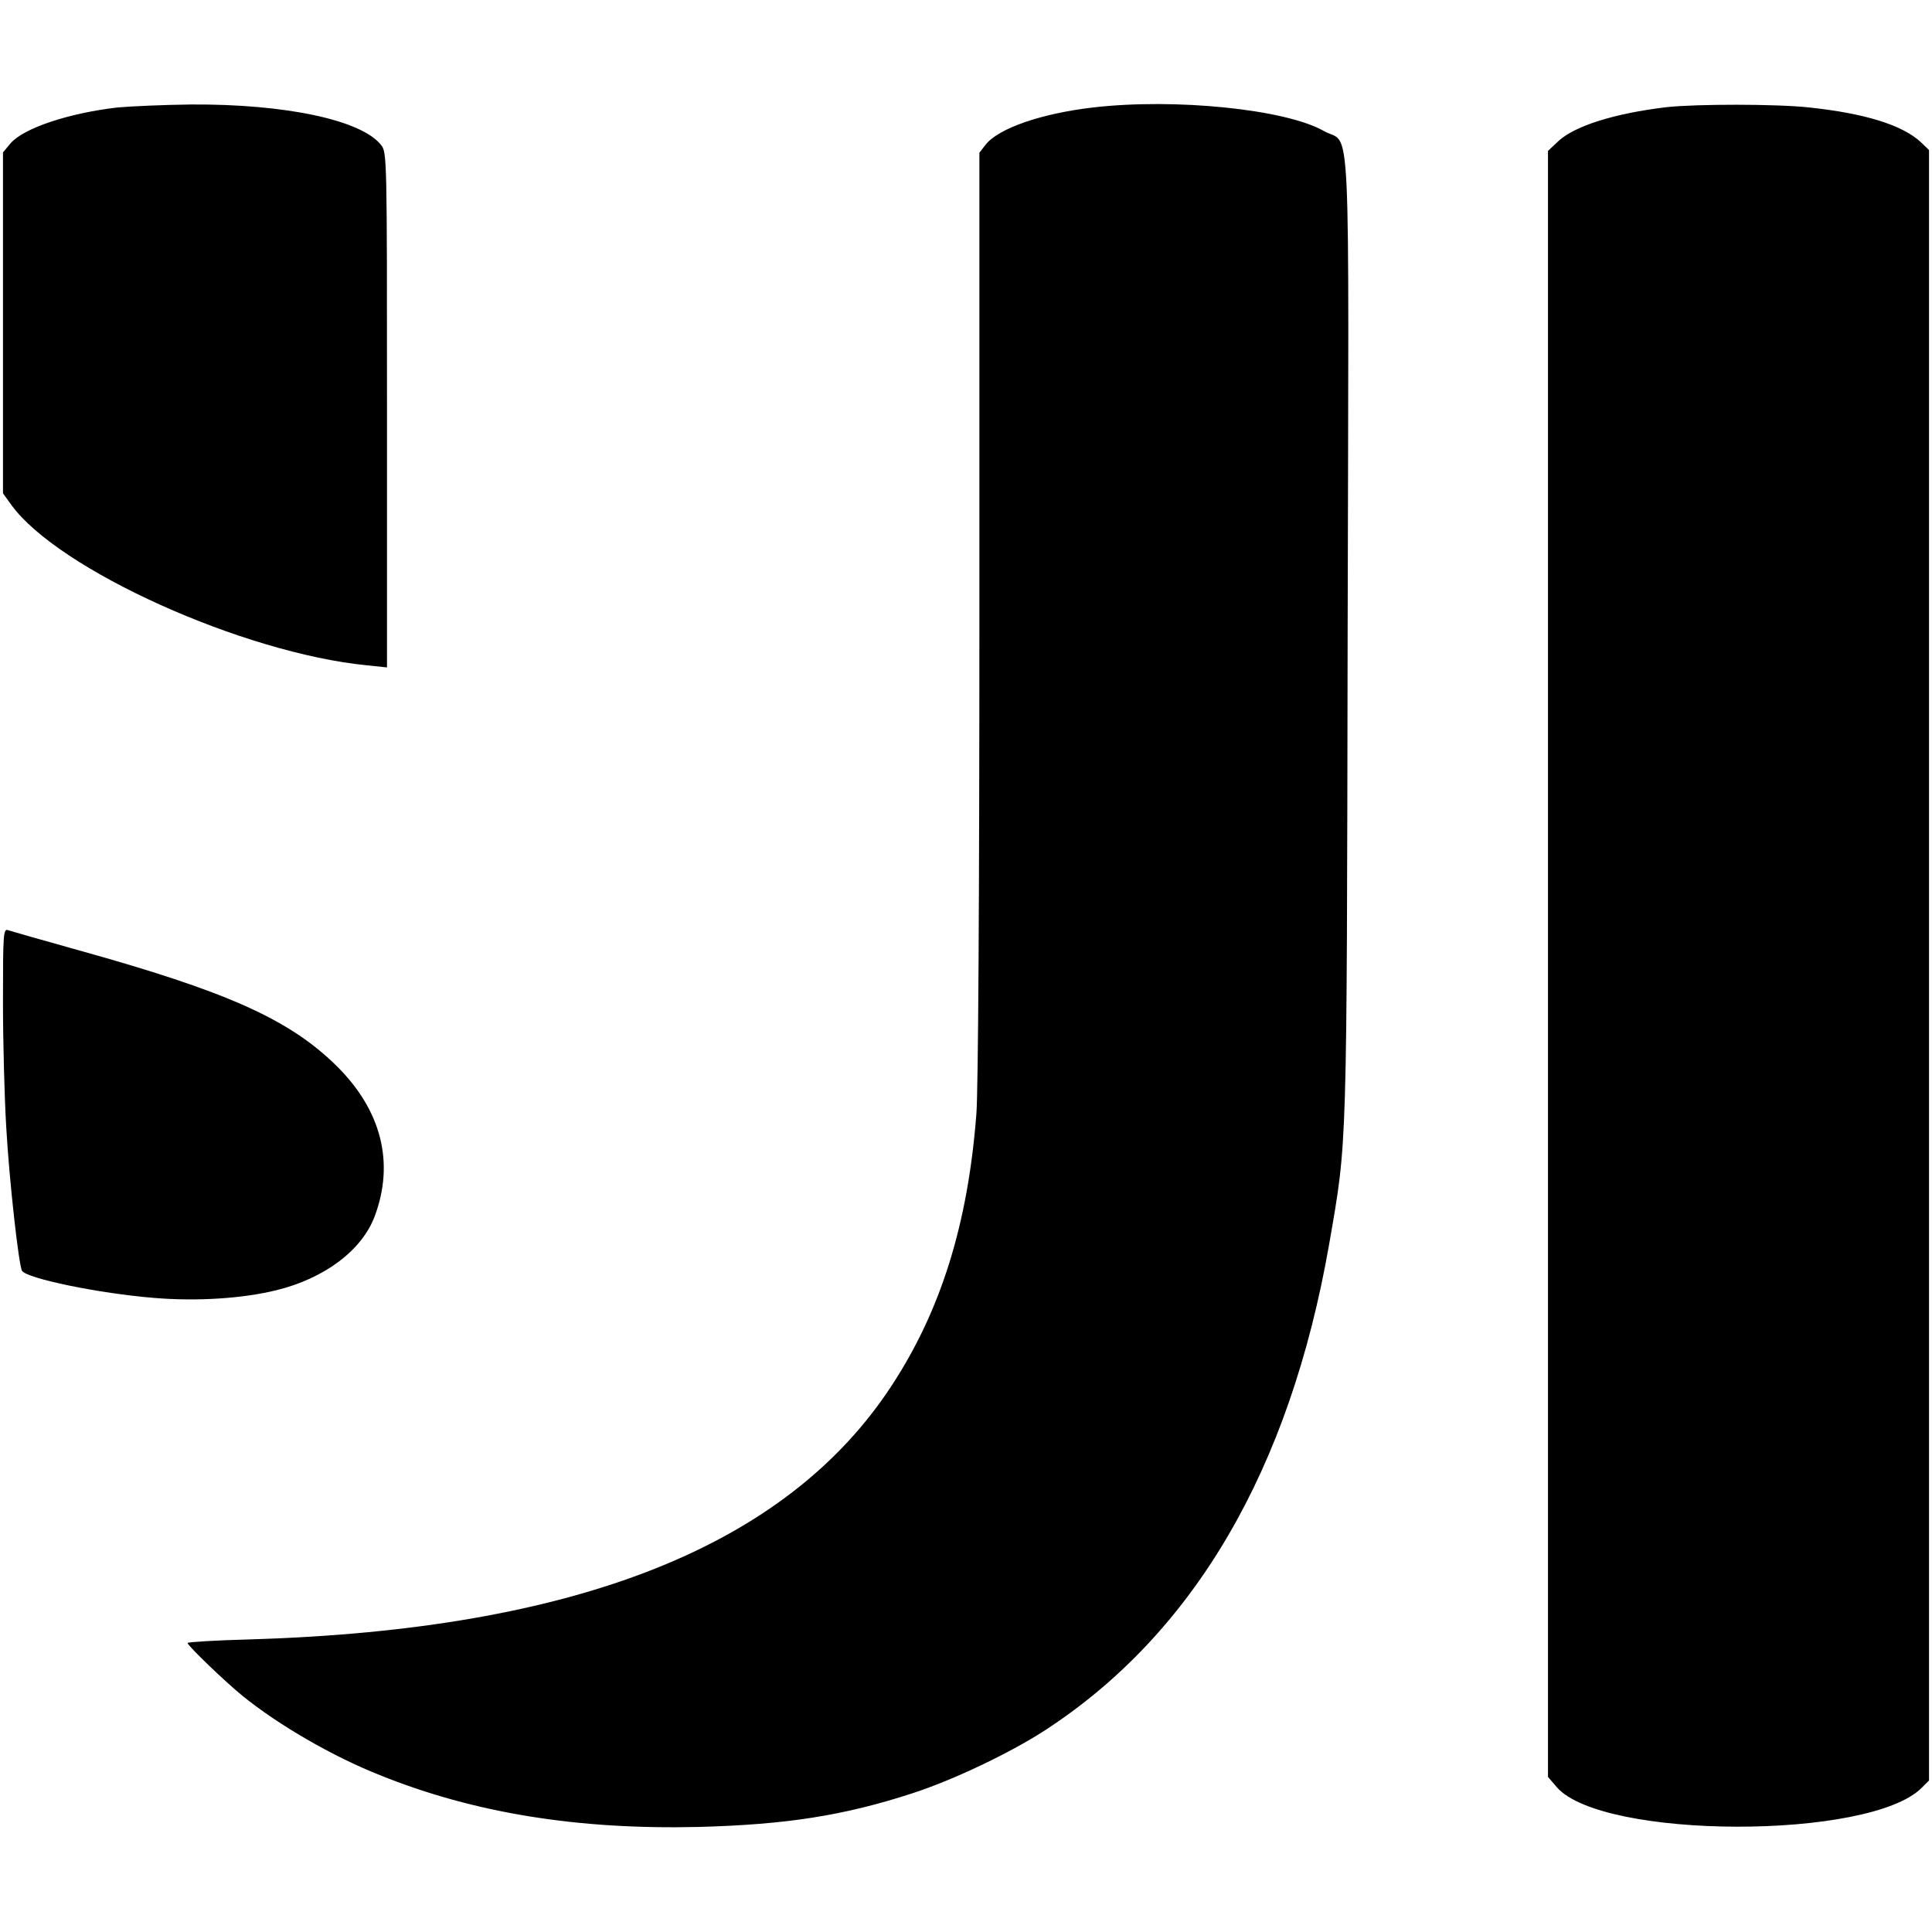
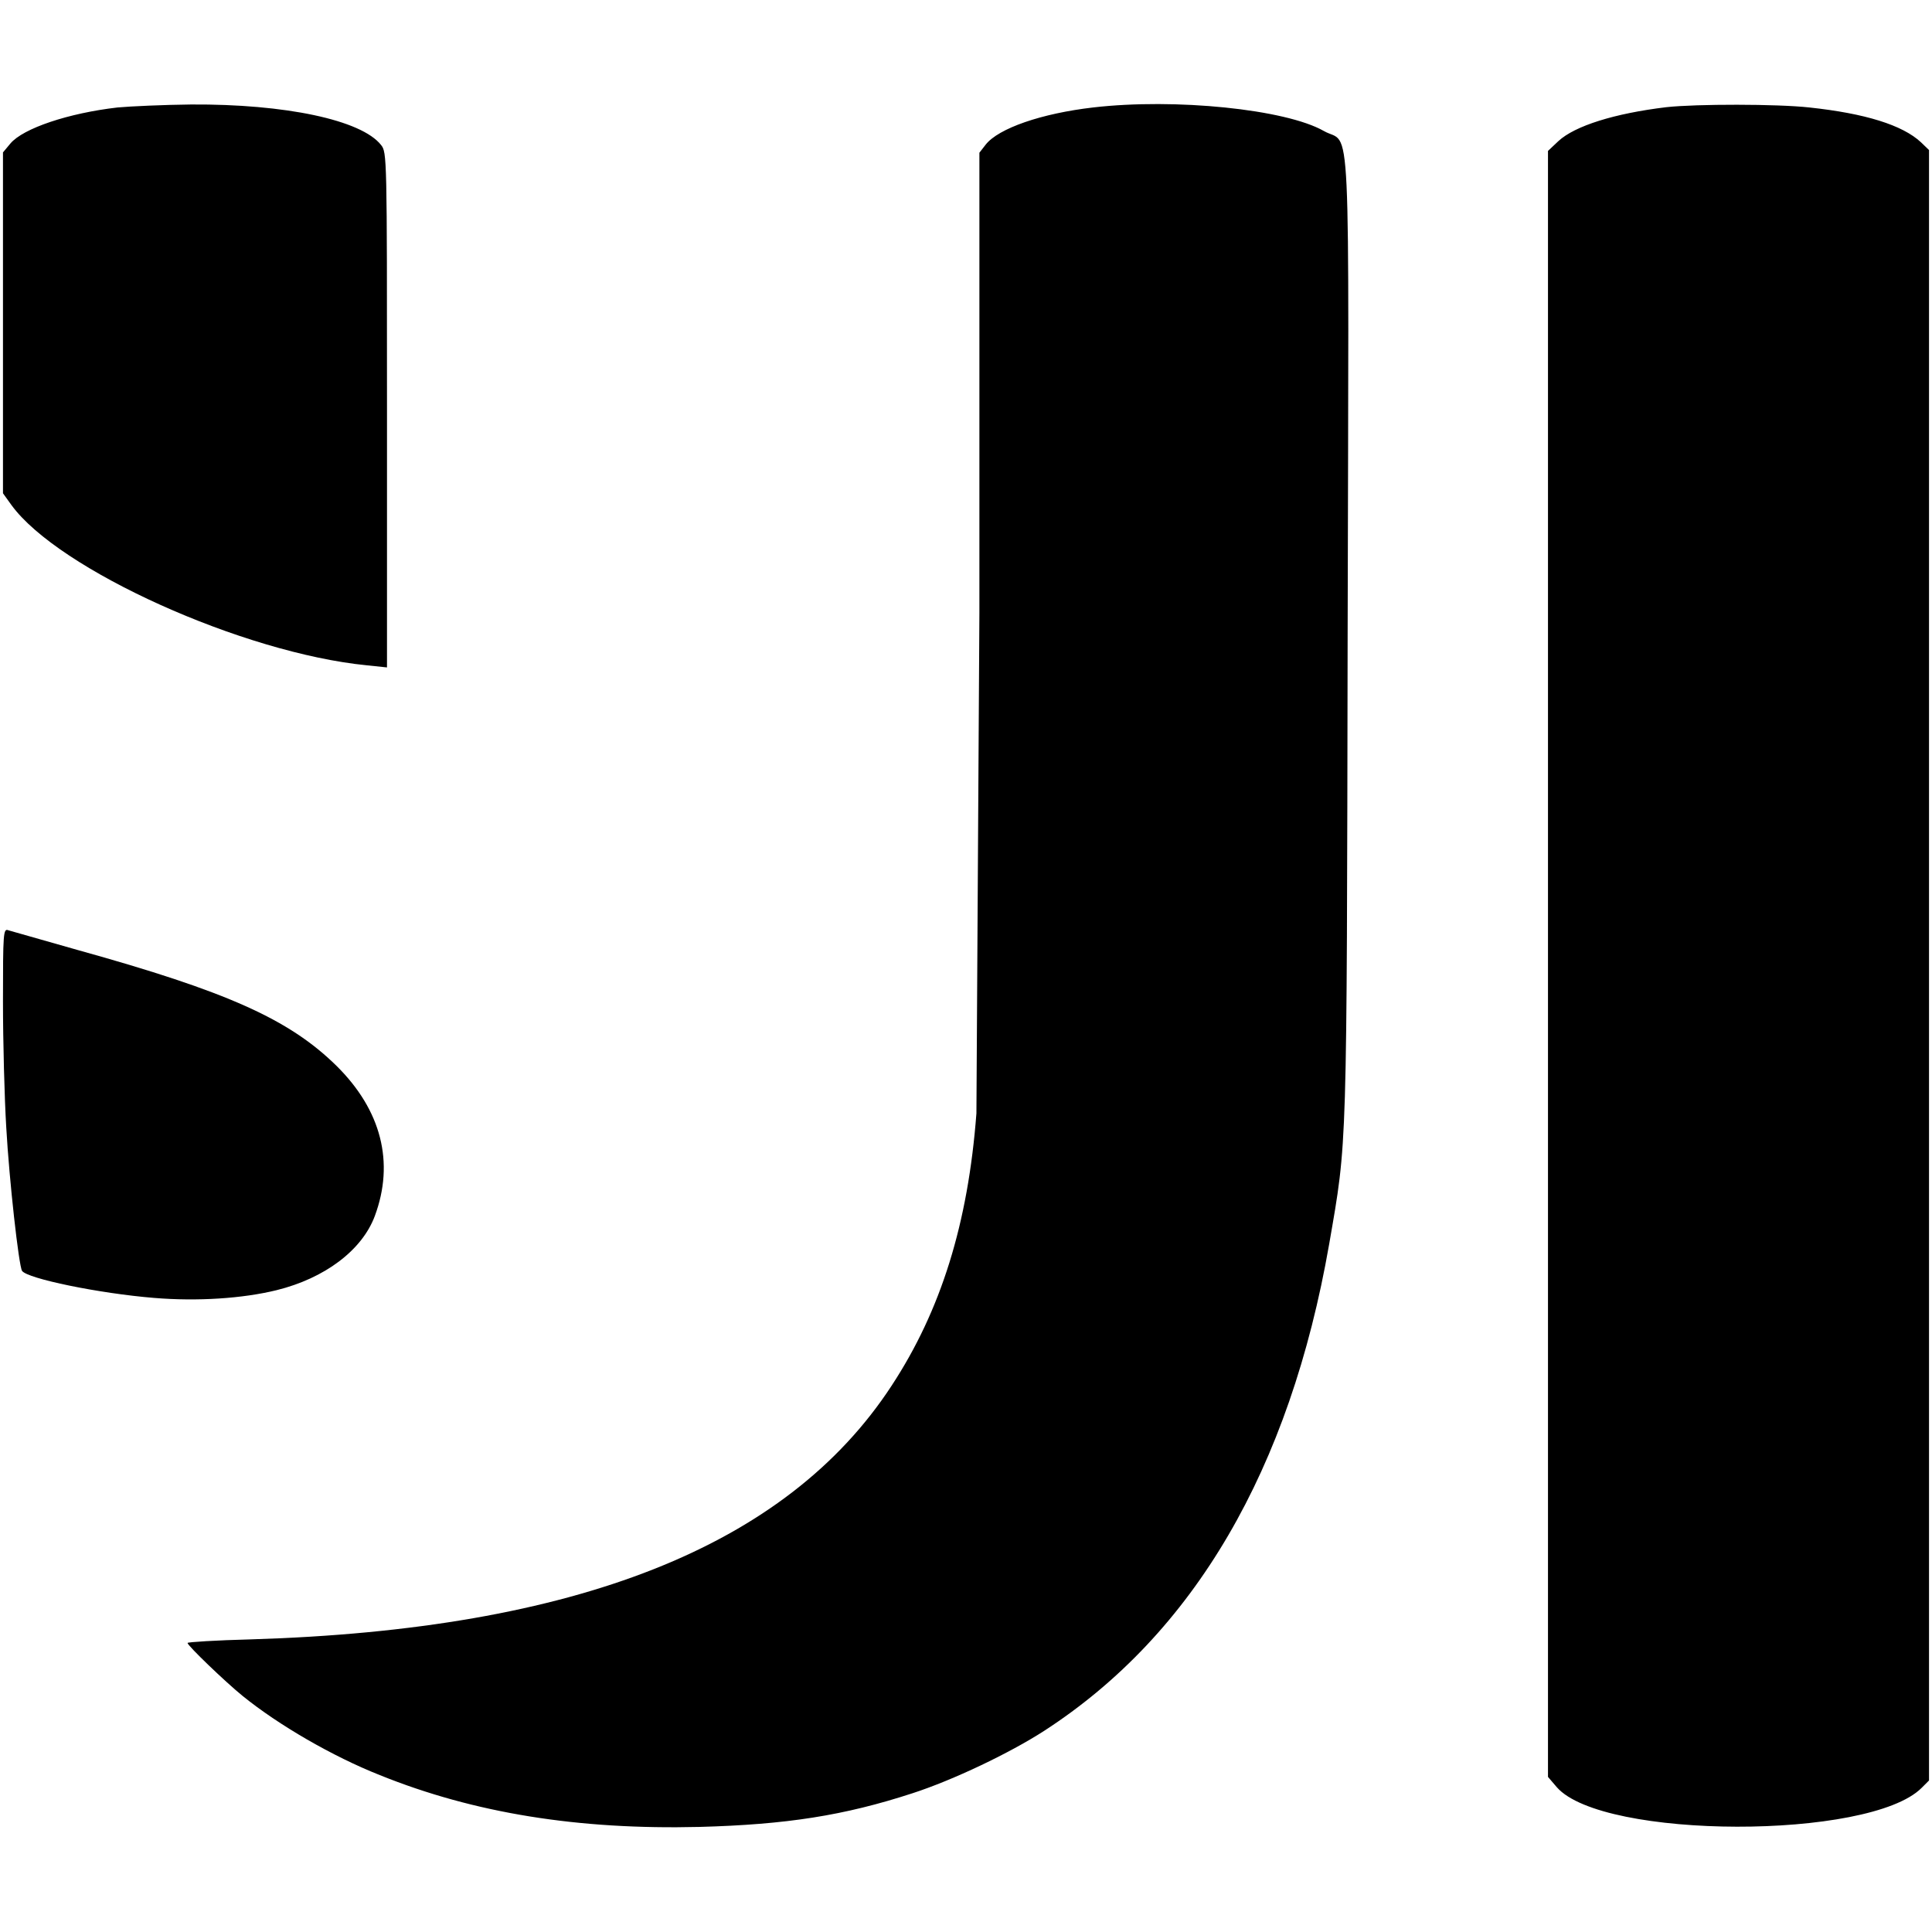
- <svg xmlns="http://www.w3.org/2000/svg" version="1" width="865.333" height="865.333" viewBox="0 0 649 649">
-   <path d="M39.5 36.1C23 38 7.8 43.1 3.5 48.2l-2.5 3v114.5l2.8 3.9c15.8 21.8 77.9 49.8 119.5 53.9l6.7.7v-86.5c0-85.3 0-86.5-2-89-6.6-8.4-32.2-13.8-63.8-13.6-9.2.1-20.3.6-24.7 1zM367.2 36.1c-17.3 2-31.8 7-36.1 12.5l-2.1 2.7v154.6c0 95.6-.4 159.8-1 168.1-2.8 37-11.9 66.2-28.5 91.5-35.3 54-106 81.9-215.2 85.2-11.7.3-21.3.9-21.3 1.2 0 .9 12.6 13 18.5 17.8 12.1 9.8 30.2 20.3 46.1 26.6 31.7 12.8 66.7 18.4 107.4 17.4 29.2-.8 48.5-3.8 71.5-11.3 13.6-4.4 32.7-13.5 44.3-21 50.3-32.6 82.5-87.8 95.7-163.5 6.1-35.3 5.9-28.7 6.2-204.8.4-181.8 1.3-163.8-8-169.1-12.8-7.3-49.9-11.1-77.5-7.9zM559.8 36c-17.5 2.1-30.8 6.3-36.3 11.4l-3.5 3.3v546.2l3 3.5c15.4 17.5 105 17.7 122.5.2l2.5-2.5V50.4l-2.7-2.6c-6.2-5.8-18.8-9.7-37.5-11.7-10.9-1.2-37.9-1.2-48-.1zM1 336.4c0 13.5.5 32.5 1.1 42.3 1 17.8 4.2 46.4 5.3 48.2 1.7 2.6 25.9 7.6 44.4 9.1 14.5 1.2 29.7.2 41.1-2.6 16.2-4 28.7-13.4 33-24.9 6.7-18 2.2-35.6-12.9-50.5-15.9-15.6-36.6-24.9-87-38.9-11.8-3.3-22.3-6.3-23.2-6.6-1.7-.7-1.8.9-1.8 23.9z" />
+ <svg xmlns="http://www.w3.org/2000/svg" width="865.333" height="865.333" viewBox="0 0 649 649">
+   <path d="M39.5 36.1C23 38 7.8 43.1 3.5 48.2l-2.5 3v114.5l2.8 3.9c15.8 21.8 77.9 49.8 119.5 53.9l6.7.7v-86.5c0-85.3 0-86.5-2-89-6.6-8.4-32.2-13.8-63.8-13.6-9.2.1-20.3.6-24.7 1zm327.7 0c-17.3 2-31.8 7-36.1 12.5l-2.1 2.7v154.6L328 374c-2.8 37-11.9 66.2-28.5 91.5-35.3 54-106 81.9-215.2 85.2-11.7.3-21.3.9-21.3 1.2 0 .9 12.6 13 18.5 17.8 12.1 9.8 30.2 20.3 46.1 26.6 31.7 12.8 66.7 18.4 107.4 17.4 29.2-.8 48.5-3.8 71.5-11.3 13.6-4.4 32.7-13.5 44.3-21 50.3-32.6 82.5-87.8 95.7-163.5 6.1-35.3 5.9-28.7 6.2-204.8.4-181.8 1.3-163.8-8-169.1-12.8-7.3-49.9-11.1-77.5-7.9zm192.6-.1c-17.5 2.1-30.8 6.3-36.3 11.4l-3.5 3.3v546.2l3 3.5c15.4 17.5 105 17.7 122.5.2l2.5-2.5V50.4l-2.7-2.6c-6.2-5.8-18.8-9.7-37.5-11.7-10.9-1.2-37.9-1.2-48-.1zM1 336.4c0 13.5.5 32.5 1.1 42.3 1 17.8 4.2 46.4 5.3 48.2 1.7 2.6 25.9 7.6 44.4 9.1 14.5 1.2 29.7.2 41.1-2.6 16.2-4 28.7-13.4 33-24.9 6.7-18 2.2-35.6-12.9-50.5-15.9-15.6-36.6-24.9-87-38.9l-23.2-6.6c-1.7-.7-1.8.9-1.8 23.9z" />
</svg>
